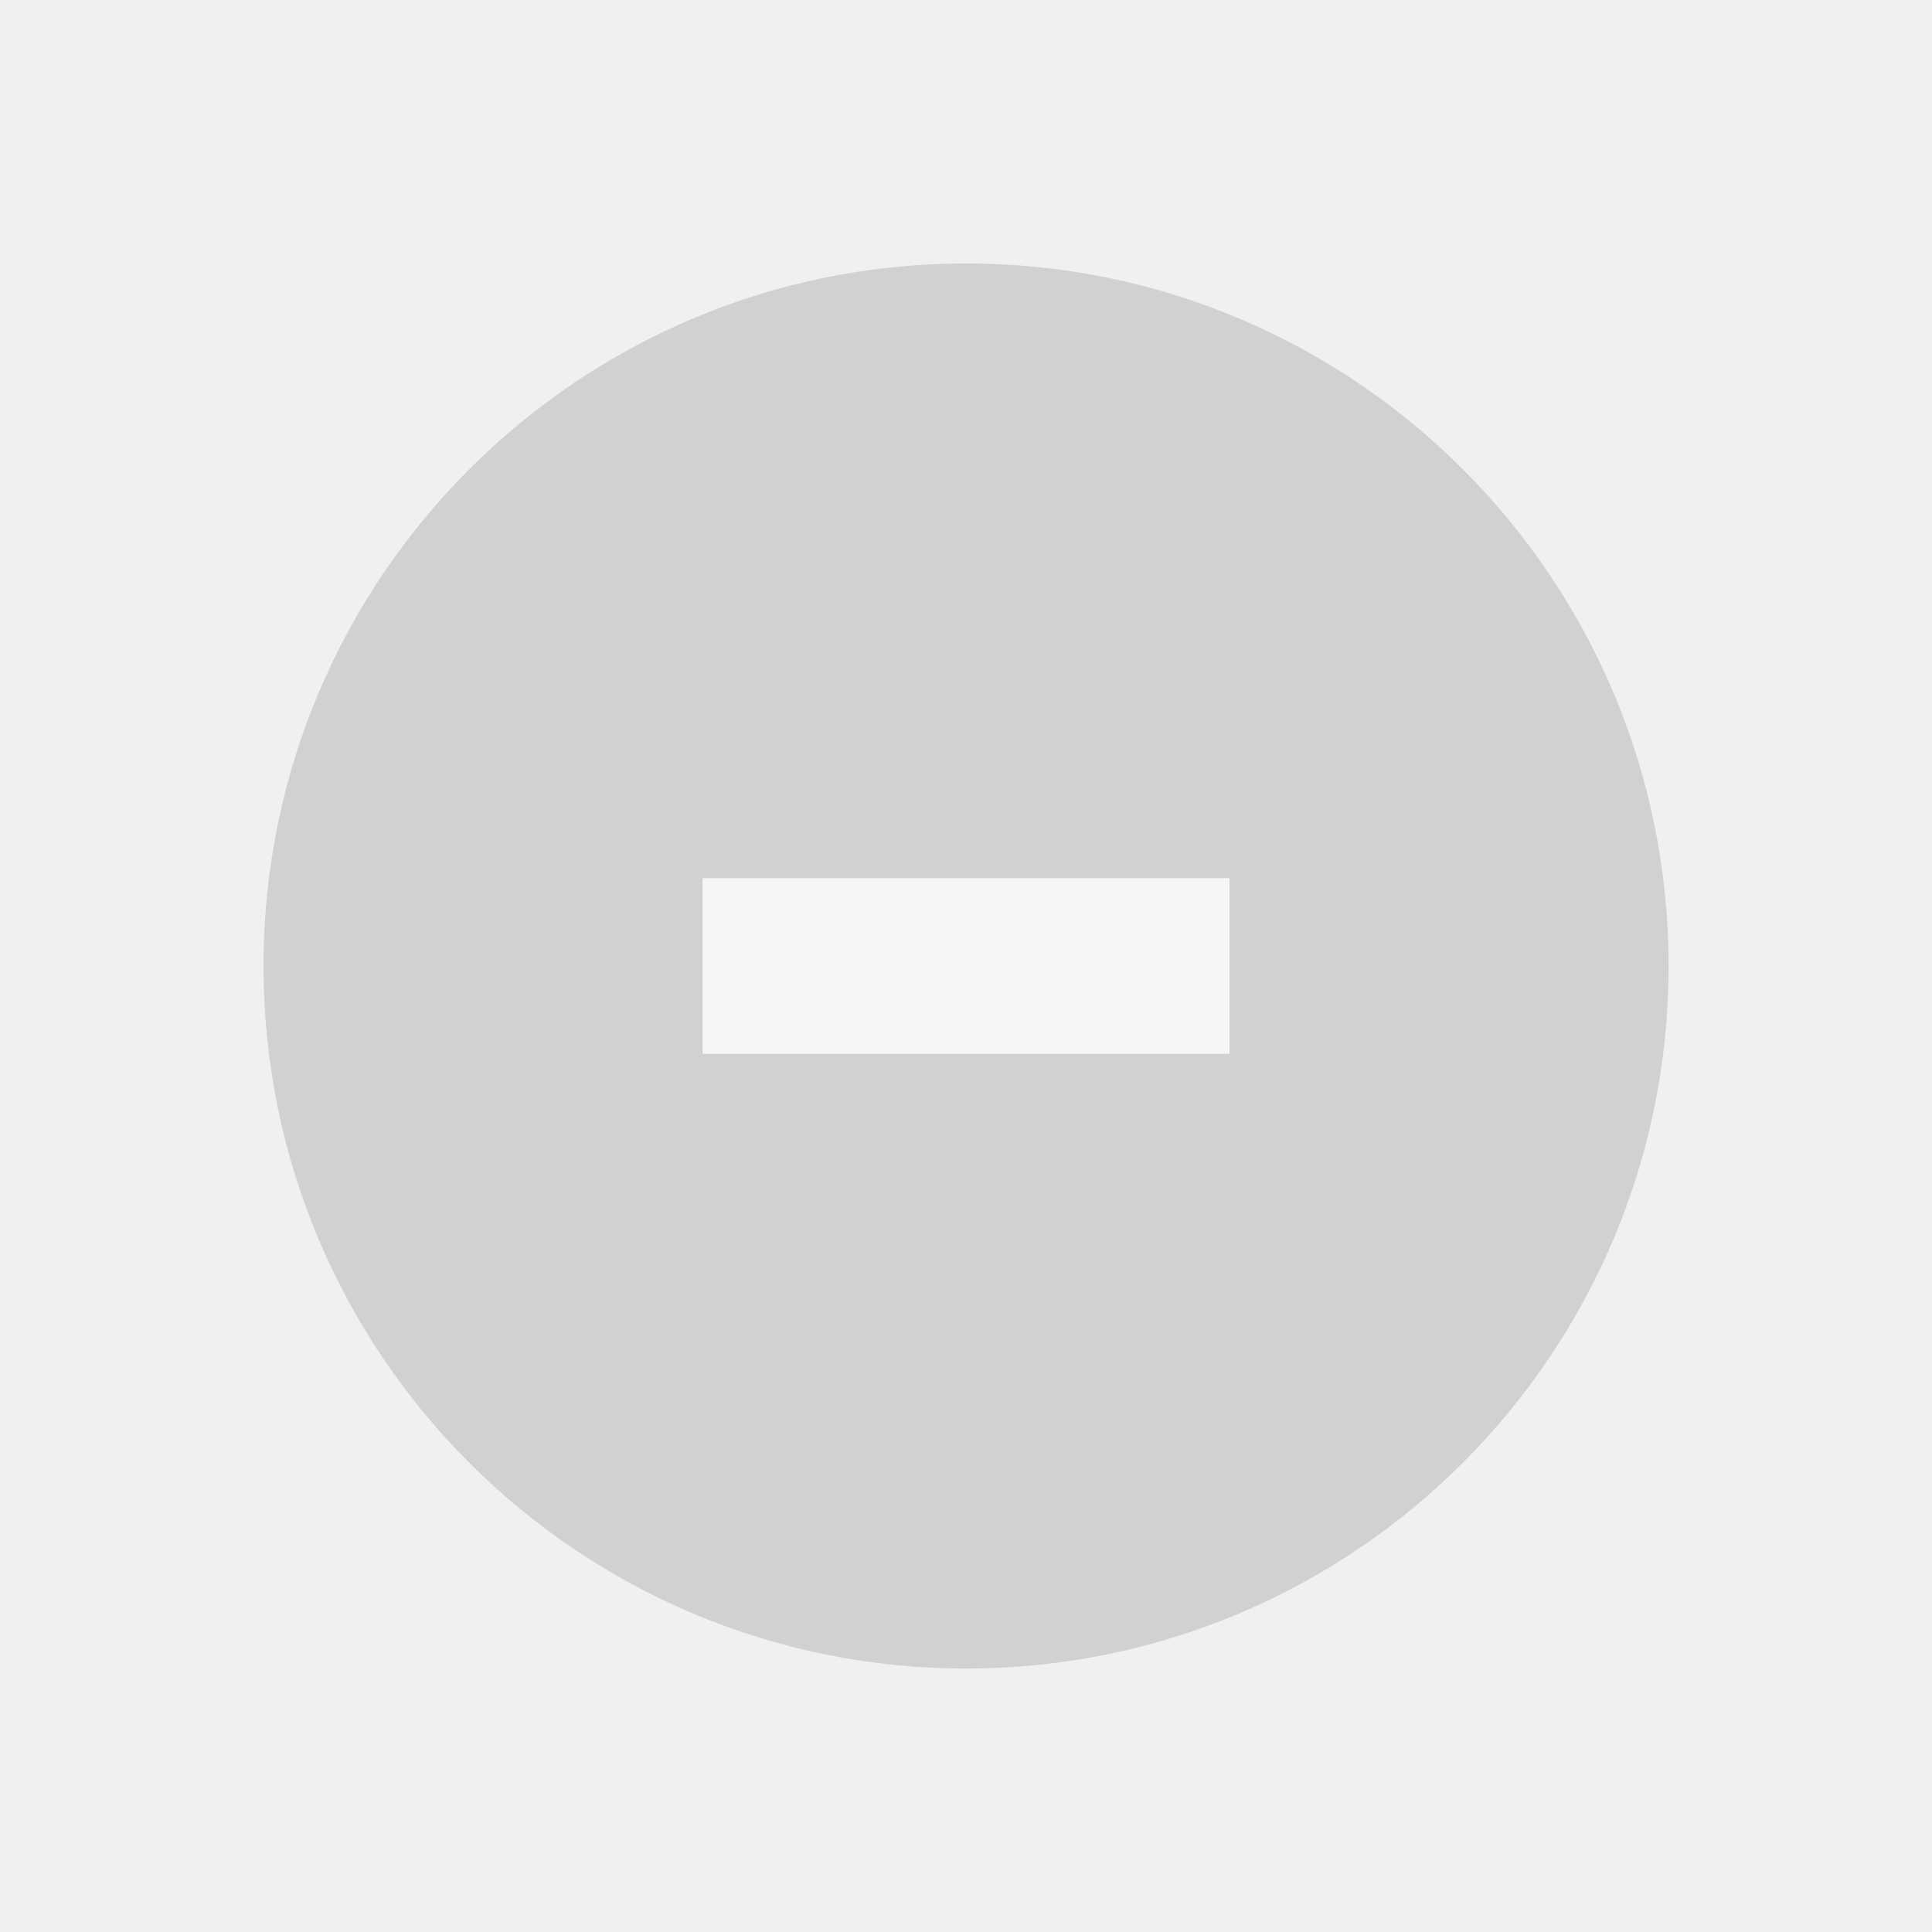
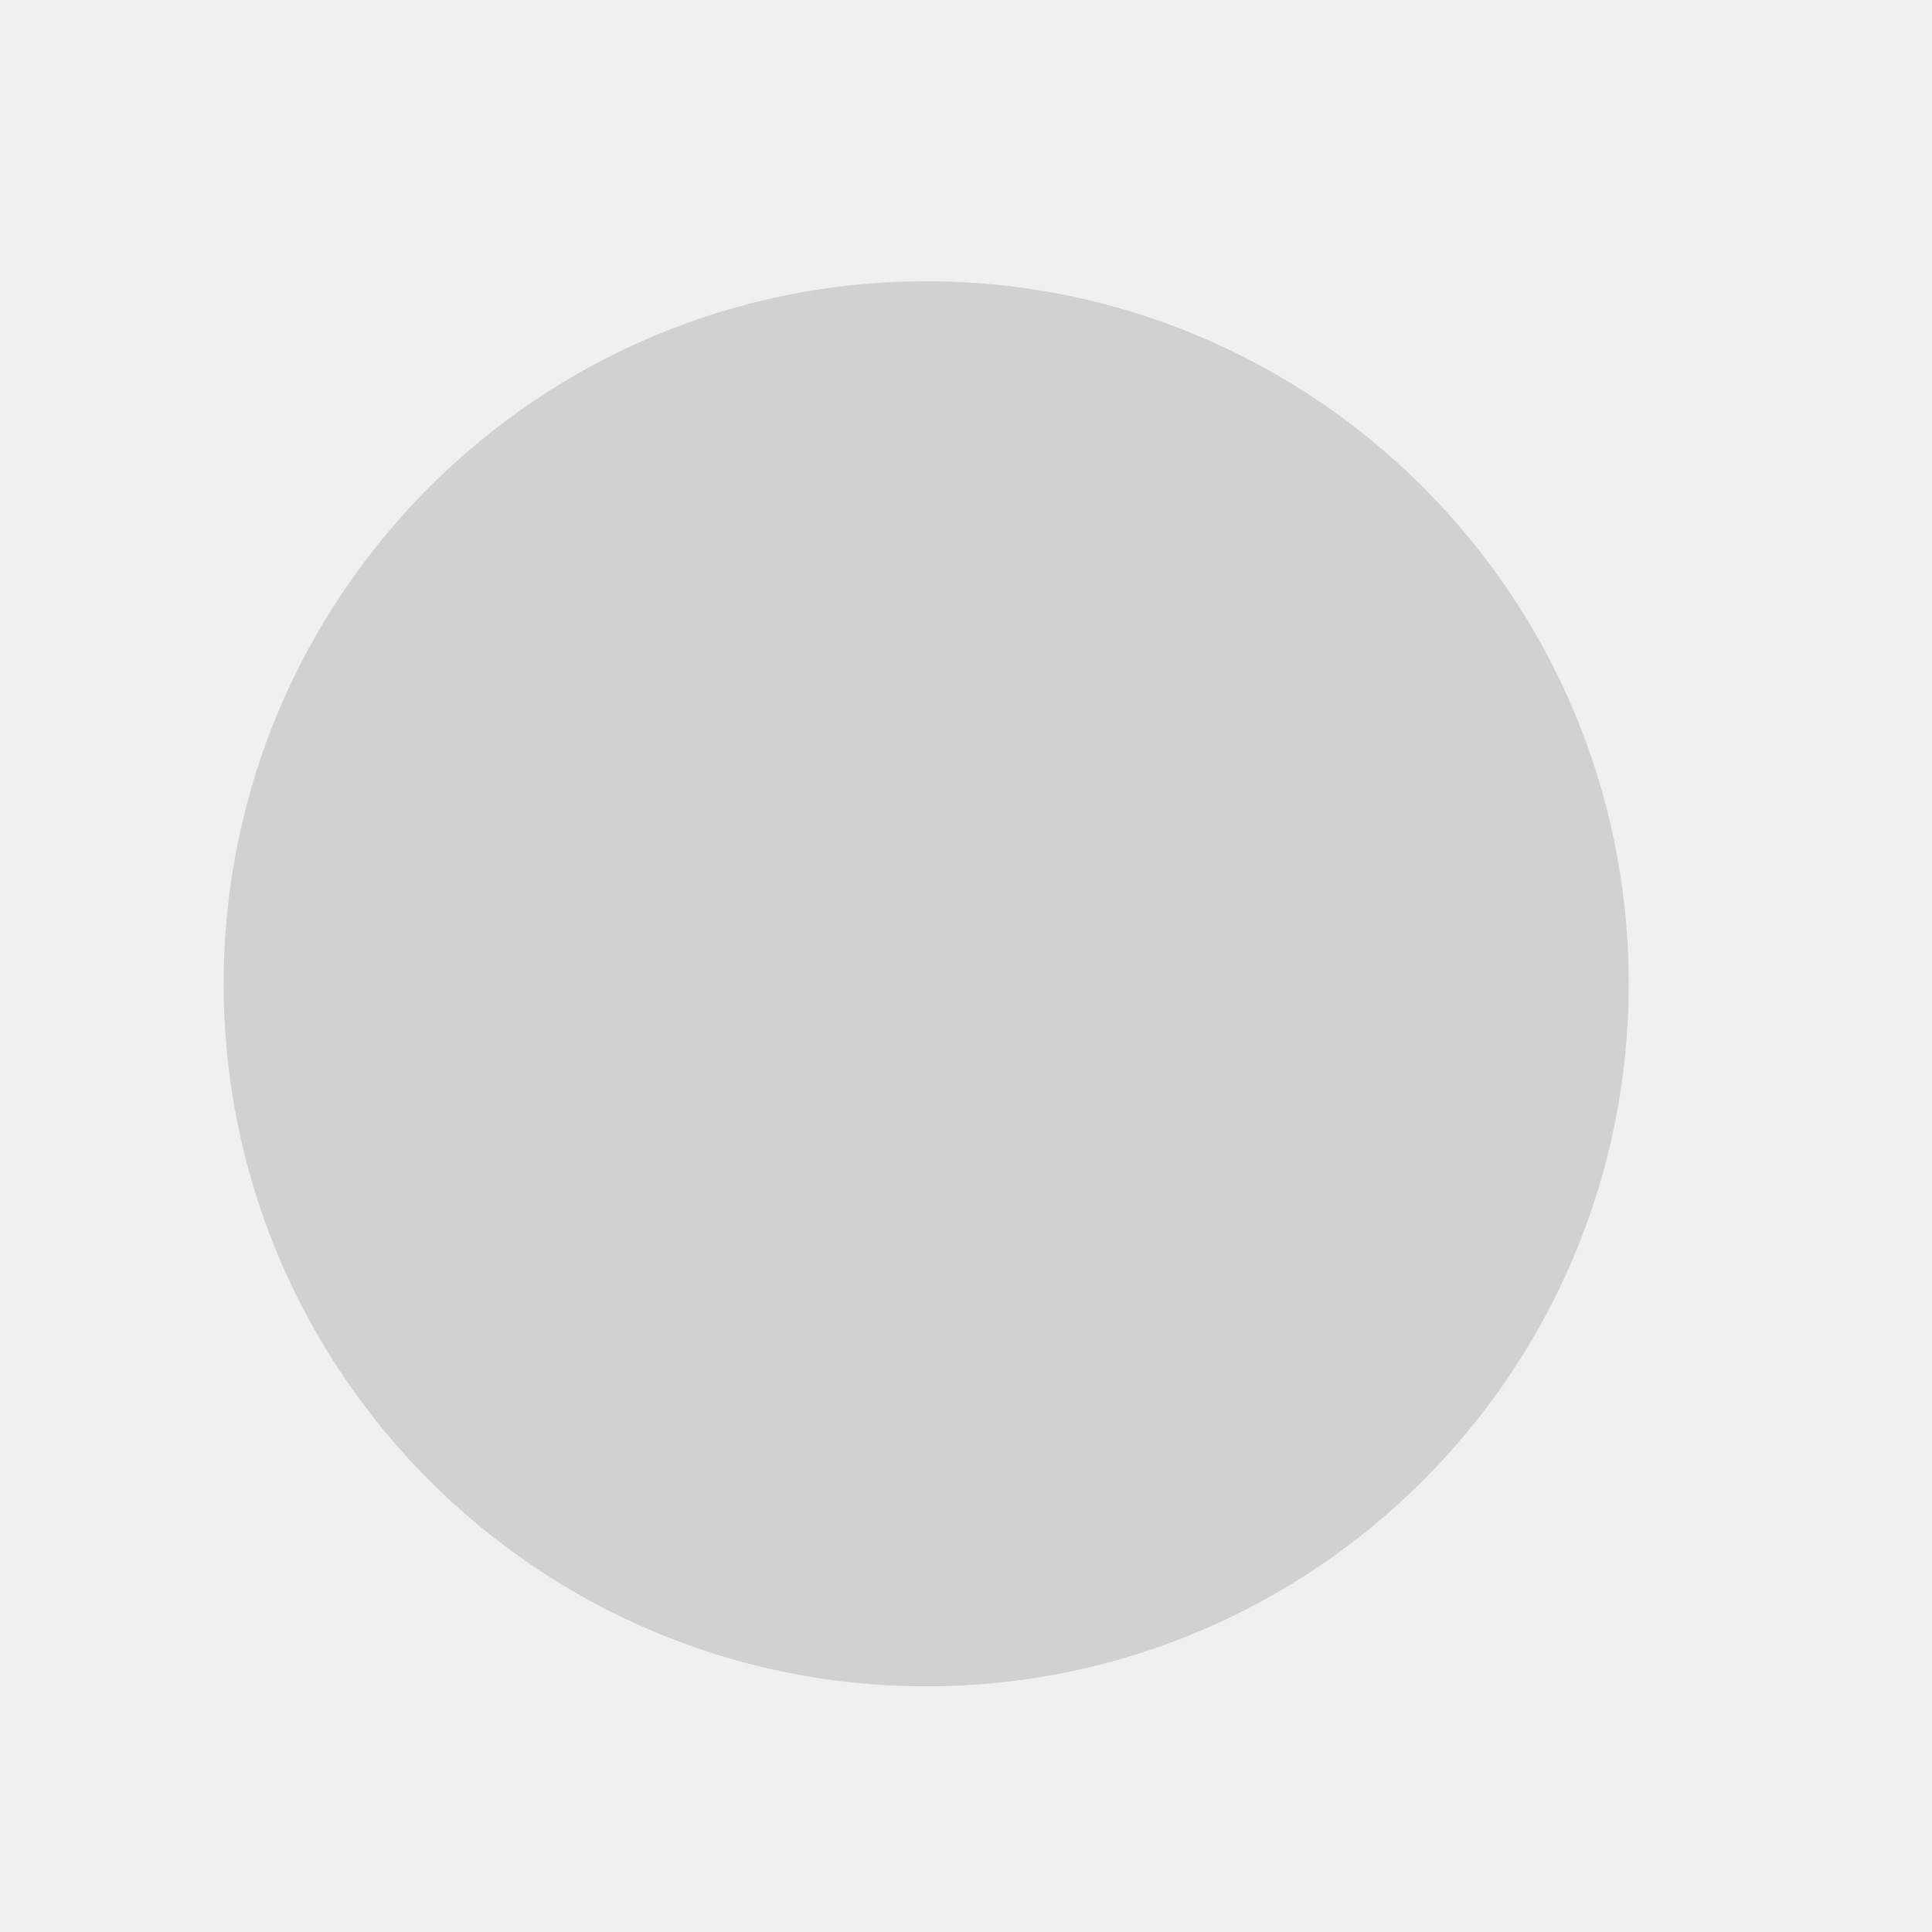
- <svg xmlns="http://www.w3.org/2000/svg" id="svg4306" width="22" height="22" version="1.1" style="enable-background:new">
+ <svg xmlns="http://www.w3.org/2000/svg" xmlns:xlink="http://www.w3.org/1999/xlink" id="svg4306" width="22" height="22" version="1.1" style="enable-background:new">
  <defs id="defs24" />
-   <g transform="translate(-53.0341,-967)" style="display:inline;fill:#c0e3ff;fill-opacity:1" id="use1053" />
-   <g transform="translate(-481,210.1986)" id="hover-center" style="display:inline">
+   <use x="0" y="0" xlink:href="#g1051" id="use1053" transform="translate(27.9661)" width="100%" height="100%" />
+   <g style="display:inline" id="active-center" transform="translate(-481.4533,188.8405)">
+     <g id="g4909-8-6" style="display:inline;opacity:1" transform="translate(-781,-432.6378)">
+       <ellipse cy="255" cx="1273" style="display:inline;opacity:0.5;fill:#b2b2b2;fill-opacity:1;stroke:none;stroke-width:0;stroke-linecap:butt;stroke-linejoin:miter;stroke-miterlimit:4;stroke-dasharray:none;stroke-dashoffset:0;stroke-opacity:1" id="path4068-7-5-9-6-7-2-1-6-7" rx="8" ry="8" />
+       <g style="display:inline;opacity:1;fill:#c0e3ff;fill-opacity:1" id="g4834-0-8-5" transform="translate(1265,247)">
+         <g transform="translate(-81.0002,-967)" style="display:inline;fill:#c0e3ff;fill-opacity:1" id="layer9-3-4-4-3" />
+         <g transform="translate(-81.0002,-967)" id="layer10-4-1-3-5" style="fill:#c0e3ff;fill-opacity:1" />
+         <g transform="translate(-81.0002,-967)" id="layer11-2-6-1-6" style="fill:#c0e3ff;fill-opacity:1" />
+         <g transform="translate(-81.0002,-967)" id="layer13-5-4-4-2" style="fill:#c0e3ff;fill-opacity:1" />
+         <g transform="translate(-81.0002,-967)" id="layer14-6-0-9-9" style="fill:#c0e3ff;fill-opacity:1" />
+         <g transform="translate(-81.0002,-967)" style="display:inline;fill:#c0e3ff;fill-opacity:1" id="layer15-52-1-2-1" />
+         <g transform="translate(-81.0002,-967)" style="display:inline;fill:#c0e3ff;fill-opacity:1" id="g71291-3-9-0-2" />
+         <g transform="translate(-81.0002,-967)" style="display:inline;fill:#c0e3ff;fill-opacity:1" id="g4953-8-2-6-7" />
+         <g transform="translate(-81.0002,-967)" style="display:inline;fill:#c0e3ff;fill-opacity:1" id="layer12-45-6-8-0" />
+       </g>
+     </g>
+     <rect y="-185.638" x="484" height="16" width="16" id="rect17883-11-9-9" style="display:inline;opacity:1;fill:none;fill-opacity:1;stroke:none;stroke-width:1;stroke-linecap:butt;stroke-linejoin:miter;stroke-miterlimit:4;stroke-dasharray:none;stroke-dashoffset:0;stroke-opacity:0" />
+   </g>
+   <g transform="translate(-481.4533,232.8405)" id="hover-center" style="display:inline">
    <g transform="translate(-781,-432.6378)" style="display:inline;opacity:1" id="g6314-3">
      <ellipse ry="8" rx="8" id="ellipse6288-6" style="display:inline;opacity:0.5;fill:#b2b2b2;fill-opacity:0.968;stroke:none;stroke-width:0;stroke-linecap:butt;stroke-linejoin:miter;stroke-miterlimit:4;stroke-dasharray:none;stroke-dashoffset:0;stroke-opacity:1" cx="1273" cy="255" />
      <g transform="translate(1265,247)" id="g6312-0" style="display:inline;opacity:1;fill:#c0e3ff;fill-opacity:1">
        <g id="g6292-6" style="display:inline;fill:#c0e3ff;fill-opacity:1" transform="translate(-81.0002,-967)" />
        <g style="fill:#c0e3ff;fill-opacity:1" id="g6294-2" transform="translate(-81.0002,-967)" />
        <g style="fill:#c0e3ff;fill-opacity:1" id="g6296-6" transform="translate(-81.0002,-967)" />
        <g style="fill:#c0e3ff;fill-opacity:1" id="g6298-1" transform="translate(-81.0002,-967)" />
        <g style="fill:#c0e3ff;fill-opacity:1" id="g6300-8" transform="translate(-81.0002,-967)" />
        <g id="g6302-7" style="display:inline;fill:#c0e3ff;fill-opacity:1" transform="translate(-81.0002,-967)" />
        <g id="g6304-9" style="display:inline;fill:#c0e3ff;fill-opacity:1" transform="translate(-81.0002,-967)" />
        <g id="g6306-2" style="display:inline;fill:#c0e3ff;fill-opacity:1" transform="translate(-81.0002,-967)" />
        <g id="g6310-0" style="display:inline;fill:#c0e3ff;fill-opacity:1" transform="translate(-81.0002,-967)">
          <path d="m 86,974 v 2 h 6 v -2 z" id="path6308-2" style="color:#000000;font-style:normal;font-variant:normal;font-weight:normal;font-stretch:normal;font-size:medium;line-height:normal;font-family:Sans;-inkscape-font-specification:Sans;text-indent:0;text-align:start;text-decoration:none;text-decoration-line:none;letter-spacing:normal;word-spacing:normal;text-transform:none;writing-mode:lr-tb;direction:ltr;baseline-shift:baseline;text-anchor:start;display:inline;overflow:visible;visibility:visible;opacity:0.75;fill:#ffffff;fill-opacity:1;stroke:none;stroke-width:2;marker:none;enable-background:accumulate" />
        </g>
      </g>
    </g>
    <rect style="display:inline;opacity:1;fill:none;fill-opacity:1;stroke:none;stroke-width:1;stroke-linecap:butt;stroke-linejoin:miter;stroke-miterlimit:4;stroke-dasharray:none;stroke-dashoffset:0;stroke-opacity:0" id="rect6316-3" width="16" height="16" x="484" y="-185.638" />
  </g>
-   <g id="activate-center" transform="translate(-24.37951)">
-     <ellipse ry="8" rx="8" id="ellipse6288-6-1" style="display:inline;opacity:0.5;fill:#b2b2b2;fill-opacity:1;stroke:none;stroke-width:0;stroke-linecap:butt;stroke-linejoin:miter;stroke-miterlimit:4;stroke-dasharray:none;stroke-dashoffset:0;stroke-opacity:1" cx="35.38" cy="11" />
-     <path d="m 32.38,10 v 2 h 6 v -2 z" id="path6308-2-5" style="color:#000000;font-style:normal;font-variant:normal;font-weight:normal;font-stretch:normal;font-size:medium;line-height:normal;font-family:Sans;-inkscape-font-specification:Sans;text-indent:0;text-align:start;text-decoration:none;text-decoration-line:none;letter-spacing:normal;word-spacing:normal;text-transform:none;writing-mode:lr-tb;direction:ltr;baseline-shift:baseline;text-anchor:start;display:inline;overflow:visible;visibility:visible;opacity:0.8;fill:#ffffff;fill-opacity:1;stroke:none;stroke-width:2;marker:none;enable-background:accumulate" />
-     <rect style="display:inline;fill:none;fill-opacity:1;stroke:none;stroke-width:1;stroke-linecap:butt;stroke-linejoin:miter;stroke-miterlimit:4;stroke-dasharray:none;stroke-dashoffset:0;stroke-opacity:0" id="rect6316-3-1" width="16" height="16" x="27.38" y="3" />
-   </g>
-   <g id="inactive-center" transform="translate(-24.18758,-21.11757)">
-     <ellipse ry="8" rx="8" id="ellipse6288-6-1-1" style="display:inline;opacity:0.5;fill:#878787;fill-opacity:1;stroke:none;stroke-width:0;stroke-linecap:butt;stroke-linejoin:miter;stroke-miterlimit:4;stroke-dasharray:none;stroke-dashoffset:0;stroke-opacity:1;enable-background:new" cx="56.952" cy="32.118" />
-     <path d="m 53.952,31.118 v 2 h 6 v -2 z" id="path6308-2-5-0" style="color:#000000;font-style:normal;font-variant:normal;font-weight:normal;font-stretch:normal;font-size:medium;line-height:normal;font-family:Sans;-inkscape-font-specification:Sans;text-indent:0;text-align:start;text-decoration:none;text-decoration-line:none;letter-spacing:normal;word-spacing:normal;text-transform:none;writing-mode:lr-tb;direction:ltr;baseline-shift:baseline;text-anchor:start;display:inline;overflow:visible;visibility:visible;opacity:0.5;fill:#ffffff;fill-opacity:1;stroke:none;stroke-width:2;marker:none;enable-background:accumulate" />
-     <rect style="display:inline;fill:none;fill-opacity:1;stroke:none;stroke-width:1;stroke-linecap:butt;stroke-linejoin:miter;stroke-miterlimit:4;stroke-dasharray:none;stroke-dashoffset:0;stroke-opacity:0;enable-background:new" id="rect6316-3-1-8" width="16" height="16" x="48.952" y="24.118" />
-   </g>
-   <g id="deactivated-center" transform="translate(-22.33831,-21.11756)">
-     <ellipse ry="8" rx="8" id="ellipse6288-6-1-1-5" style="display:inline;opacity:0.5;fill:#878787;fill-opacity:1;stroke:none;stroke-width:0;stroke-linecap:butt;stroke-linejoin:miter;stroke-miterlimit:4;stroke-dasharray:none;stroke-dashoffset:0;stroke-opacity:1;enable-background:new" cx="76.867" cy="32.118" />
-     <path d="m 73.867,31.118 v 2 h 6 v -2 z" id="path6308-2-5-0-0" style="color:#000000;font-style:normal;font-variant:normal;font-weight:normal;font-stretch:normal;font-size:medium;line-height:normal;font-family:Sans;-inkscape-font-specification:Sans;text-indent:0;text-align:start;text-decoration:none;text-decoration-line:none;letter-spacing:normal;word-spacing:normal;text-transform:none;writing-mode:lr-tb;direction:ltr;baseline-shift:baseline;text-anchor:start;display:inline;overflow:visible;visibility:visible;opacity:0.3;fill:#ffffff;fill-opacity:1;stroke:none;stroke-width:2;marker:none;enable-background:accumulate" />
-     <rect style="display:inline;fill:none;fill-opacity:1;stroke:none;stroke-width:1;stroke-linecap:butt;stroke-linejoin:miter;stroke-miterlimit:4;stroke-dasharray:none;stroke-dashoffset:0;stroke-opacity:0;enable-background:new" id="rect6316-3-1-8-6" width="16" height="16" x="68.867" y="24.118" />
-   </g>
-   <g style="display:inline" id="pressed-center" transform="translate(-459.2355,210.1986)">
+   <g style="display:inline" id="pressed-center" transform="translate(-481.4533,256.8405)">
    <g id="g6410-7" style="display:inline;opacity:1" transform="translate(-781,-432.6378)">
      <circle cy="255" cx="1273" style="display:inline;opacity:0.5;fill:#b3b3b3;fill-opacity:1;stroke:none;stroke-width:0;stroke-linecap:butt;stroke-linejoin:miter;stroke-miterlimit:4;stroke-dasharray:none;stroke-dashoffset:0;stroke-opacity:1" id="ellipse6384-5" r="8" />
      <g style="display:inline;opacity:1;fill:#c0e3ff;fill-opacity:1" id="g6408-9" transform="translate(1265,247)">
        <g transform="translate(-81.0002,-967)" style="display:inline;fill:#c0e3ff;fill-opacity:1" id="g6388-2" />
        <g transform="translate(-81.0002,-967)" id="g6390-2" style="fill:#c0e3ff;fill-opacity:1" />
        <g transform="translate(-81.0002,-967)" id="g6392-8" style="fill:#c0e3ff;fill-opacity:1" />
        <g transform="translate(-81.0002,-967)" id="g6394-9" style="fill:#c0e3ff;fill-opacity:1" />
        <g transform="translate(-81.0002,-967)" id="g6396-7" style="fill:#c0e3ff;fill-opacity:1" />
        <g transform="translate(-81.0002,-967)" style="display:inline;fill:#c0e3ff;fill-opacity:1" id="g6398-3" />
        <g transform="translate(-81.0002,-967)" style="display:inline;fill:#c0e3ff;fill-opacity:1" id="g6400-6" />
        <g transform="translate(-81.0002,-967)" style="display:inline;fill:#c0e3ff;fill-opacity:1" id="g6402-1" />
        <g transform="translate(-81.0002,-967)" style="display:inline;fill:#c0e3ff;fill-opacity:1" id="g6406-2">
          <path style="color:#000000;font-style:normal;font-variant:normal;font-weight:normal;font-stretch:normal;font-size:medium;line-height:normal;font-family:Sans;-inkscape-font-specification:Sans;text-indent:0;text-align:start;text-decoration:none;text-decoration-line:none;letter-spacing:normal;word-spacing:normal;text-transform:none;writing-mode:lr-tb;direction:ltr;baseline-shift:baseline;text-anchor:start;display:inline;overflow:visible;visibility:visible;opacity:1;fill:#ffffff;fill-opacity:1;stroke:none;stroke-width:2;marker:none;enable-background:accumulate" id="path6404-9" d="m 86,974 v 2 h 6 v -2 z" />
        </g>
      </g>
    </g>
    <rect y="-185.638" x="484" height="16" width="16" id="rect6412-3" style="display:inline;opacity:1;fill:none;fill-opacity:1;stroke:none;stroke-width:1;stroke-linecap:butt;stroke-linejoin:miter;stroke-miterlimit:4;stroke-dasharray:none;stroke-dashoffset:0;stroke-opacity:0" />
  </g>
+   <g transform="translate(-481.4533,209.7554)" id="inactive-center" style="display:inline">
+     <g transform="translate(-781,-432.6378)" style="display:inline;opacity:1" id="g6502-9">
+       <ellipse ry="7.915" rx="7.915" id="ellipse6478-4" style="display:inline;opacity:0.5;fill:#888888;fill-opacity:1;stroke:none;stroke-width:0;stroke-linecap:butt;stroke-linejoin:miter;stroke-miterlimit:4;stroke-dasharray:none;stroke-dashoffset:0;stroke-opacity:1" cx="1273" cy="255" />
+       <g transform="translate(1265,247)" id="g6500-7" style="display:inline;opacity:1;fill:#c0e3ff;fill-opacity:1">
+         <g id="g6482-8" style="display:inline;fill:#c0e3ff;fill-opacity:1" transform="translate(-81.0002,-967)" />
+         <g style="fill:#c0e3ff;fill-opacity:1" id="g6484-4" transform="translate(-81.0002,-967)" />
+         <g style="fill:#c0e3ff;fill-opacity:1" id="g6486-5" transform="translate(-81.0002,-967)" />
+         <g style="fill:#c0e3ff;fill-opacity:1" id="g6488-0" transform="translate(-81.0002,-967)" />
+         <g style="fill:#c0e3ff;fill-opacity:1" id="g6490-3" transform="translate(-81.0002,-967)" />
+         <g id="g6492-6" style="display:inline;fill:#c0e3ff;fill-opacity:1" transform="translate(-81.0002,-967)" />
+         <g id="g6494-1" style="display:inline;fill:#c0e3ff;fill-opacity:1" transform="translate(-81.0002,-967)" />
+         <g id="g6496-0" style="display:inline;fill:#c0e3ff;fill-opacity:1" transform="translate(-81.0002,-967)" />
+         <g id="g6498-6" style="display:inline;fill:#c0e3ff;fill-opacity:1" transform="translate(-81.0002,-967)" />
+       </g>
+     </g>
+     <rect style="display:inline;opacity:1;fill:none;fill-opacity:1;stroke:none;stroke-width:1;stroke-linecap:butt;stroke-linejoin:miter;stroke-miterlimit:4;stroke-dasharray:none;stroke-dashoffset:0;stroke-opacity:0" id="rect6504-3" width="16" height="16" x="484" y="-185.638" />
+   </g>
+   <g style="display:inline" id="deactivated-center" transform="translate(-458.2506,209.7554)">
+     <g id="g1055" style="display:inline;opacity:1" transform="translate(-781,-432.6378)">
+       <ellipse cy="255" cx="1273" style="display:inline;opacity:0.5;fill:#888888;fill-opacity:1;stroke:none;stroke-width:0;stroke-linecap:butt;stroke-linejoin:miter;stroke-miterlimit:4;stroke-dasharray:none;stroke-dashoffset:0;stroke-opacity:1" id="ellipse1033" rx="7.915" ry="7.915" />
+       <g style="display:inline;opacity:1;fill:#c0e3ff;fill-opacity:1" id="g1053" transform="translate(1265,247)">
+         <g transform="translate(-81.0002,-967)" style="display:inline;fill:#c0e3ff;fill-opacity:1" id="g1035" />
+         <g transform="translate(-81.0002,-967)" id="g1037" style="fill:#c0e3ff;fill-opacity:1" />
+         <g transform="translate(-81.0002,-967)" id="g1039" style="fill:#c0e3ff;fill-opacity:1" />
+         <g transform="translate(-81.0002,-967)" id="g1041" style="fill:#c0e3ff;fill-opacity:1" />
+         <g transform="translate(-81.0002,-967)" id="g1043" style="fill:#c0e3ff;fill-opacity:1" />
+         <g transform="translate(-81.0002,-967)" style="display:inline;fill:#c0e3ff;fill-opacity:1" id="g1045" />
+         <g transform="translate(-81.0002,-967)" style="display:inline;fill:#c0e3ff;fill-opacity:1" id="g1047" />
+         <g transform="translate(-81.0002,-967)" style="display:inline;fill:#c0e3ff;fill-opacity:1" id="g1049" />
+         <g transform="translate(-81.0002,-967)" style="display:inline;fill:#c0e3ff;fill-opacity:1" id="g1051" />
+       </g>
+     </g>
+     <rect y="-185.638" x="484" height="16" width="16" id="rect1057" style="display:inline;opacity:1;fill:none;fill-opacity:1;stroke:none;stroke-width:1;stroke-linecap:butt;stroke-linejoin:miter;stroke-miterlimit:4;stroke-dasharray:none;stroke-dashoffset:0;stroke-opacity:0" />
+   </g>
</svg>
